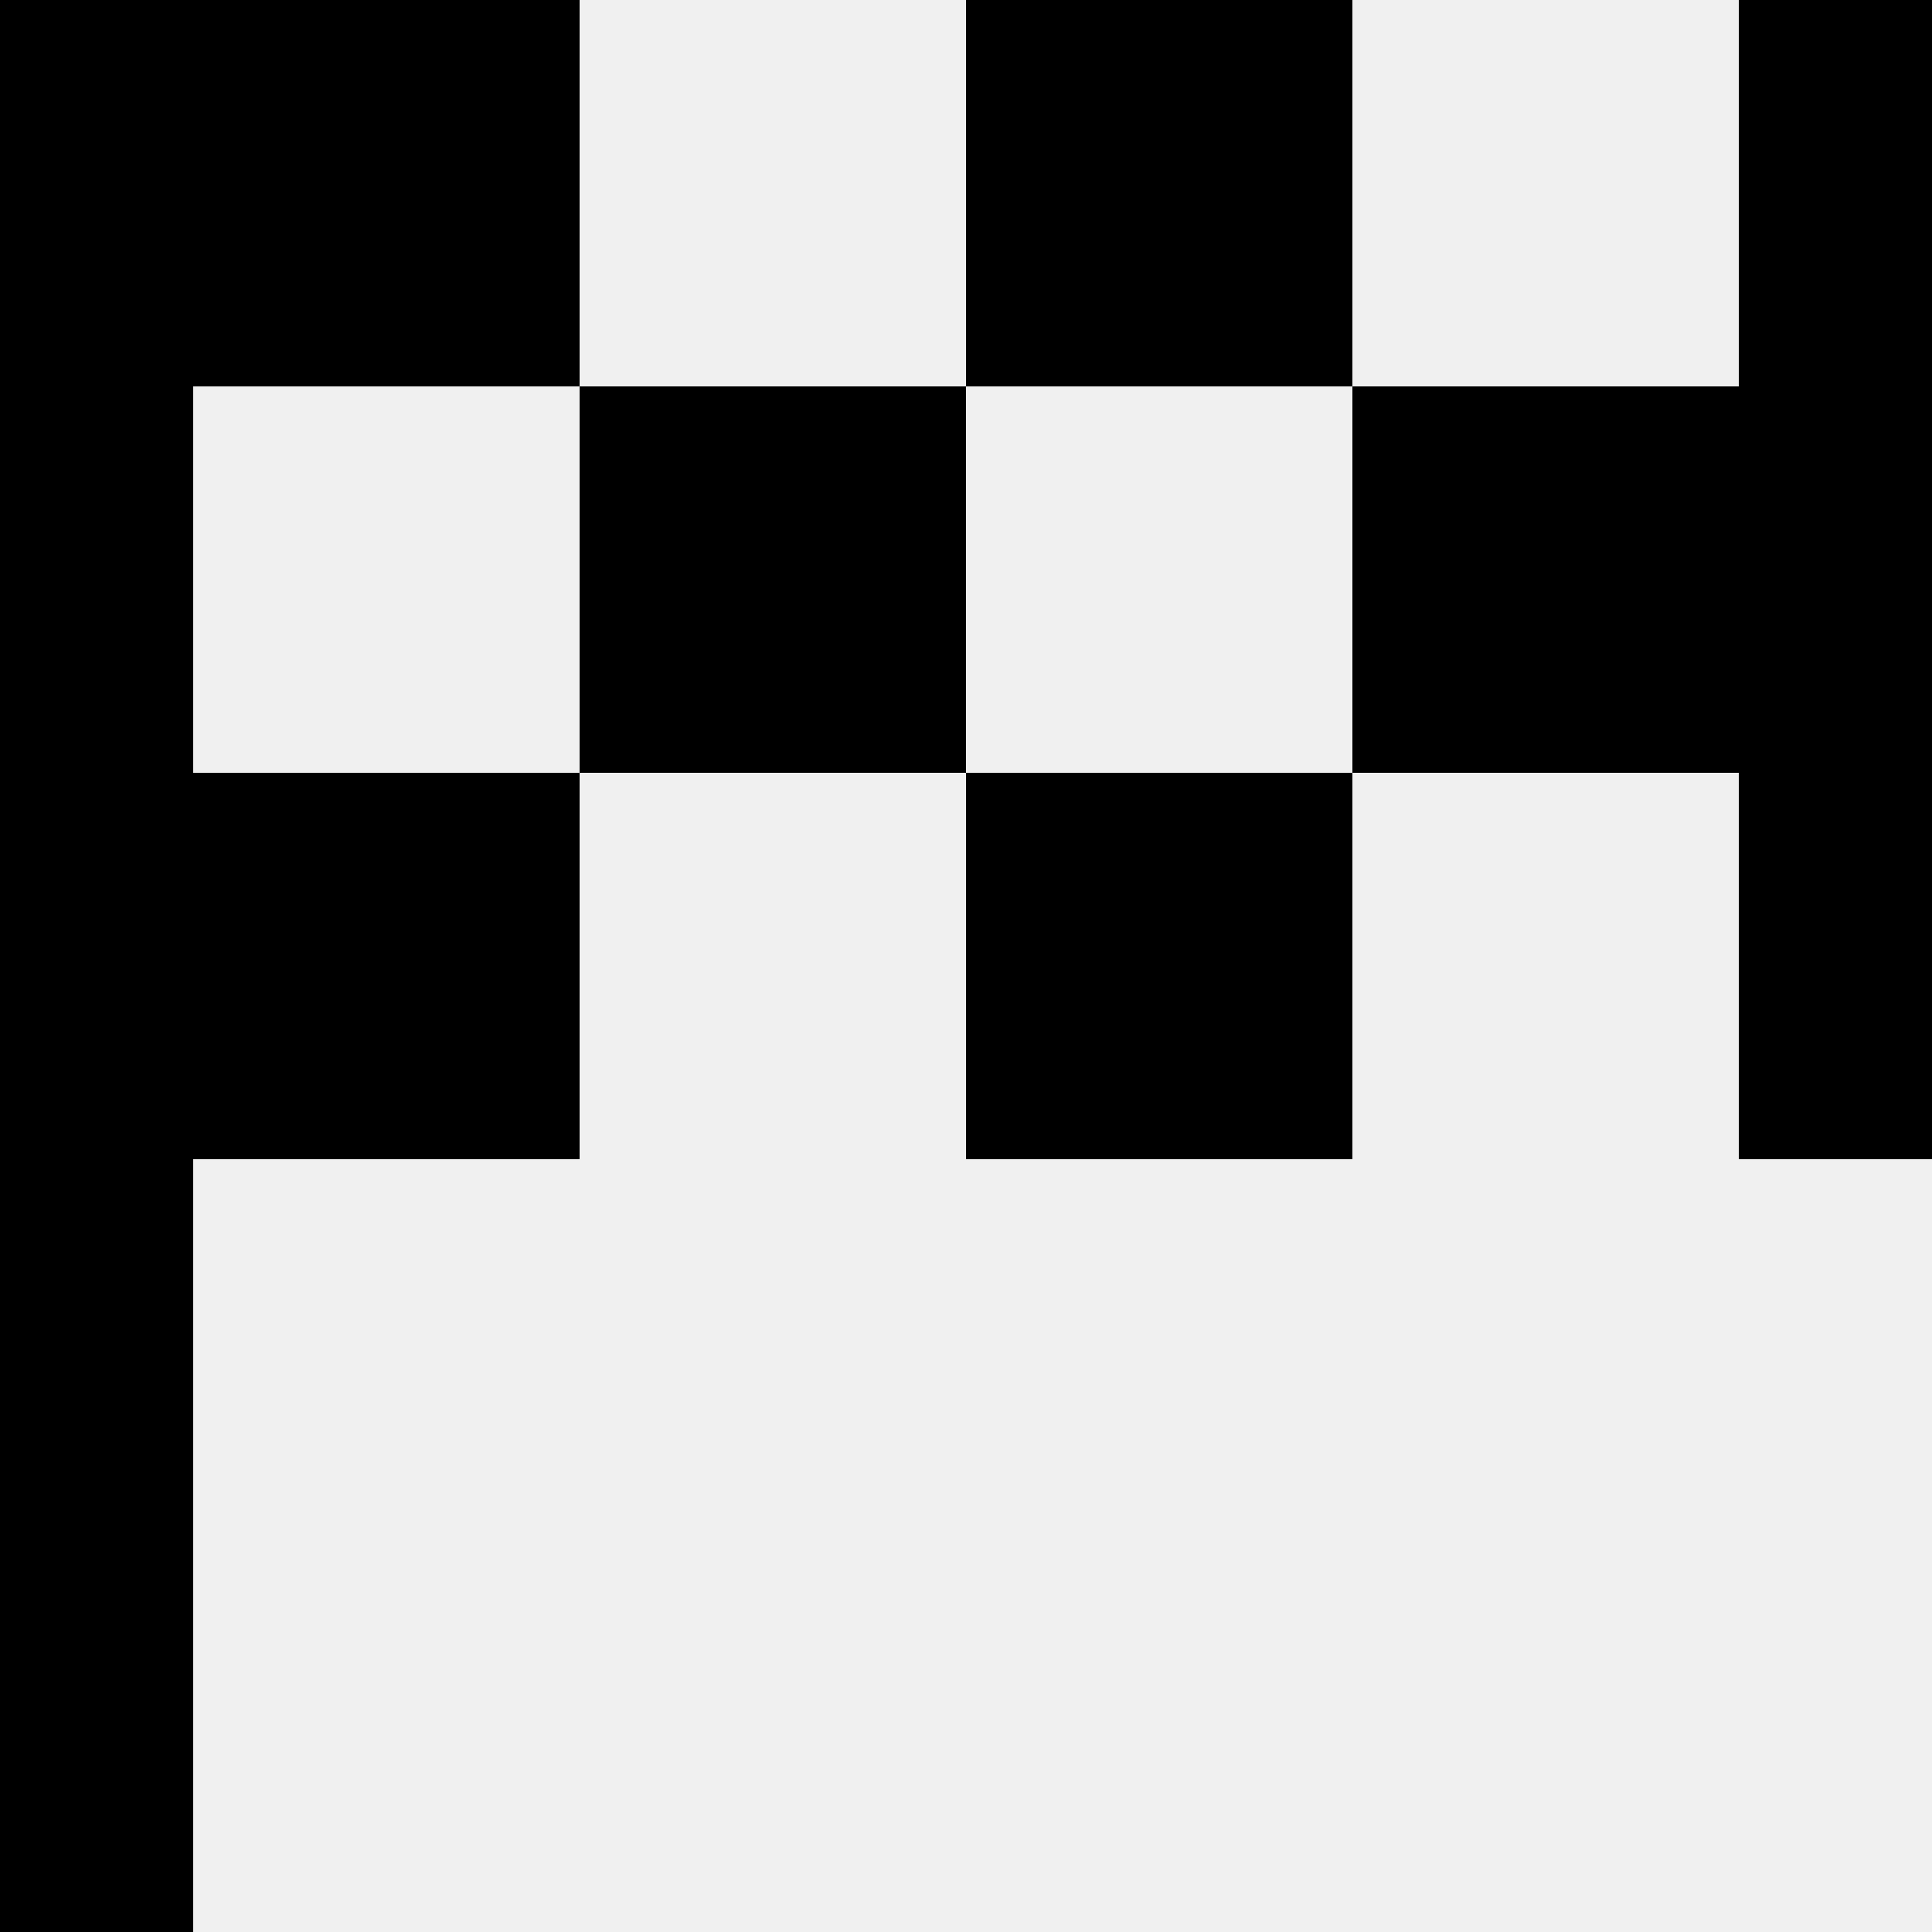
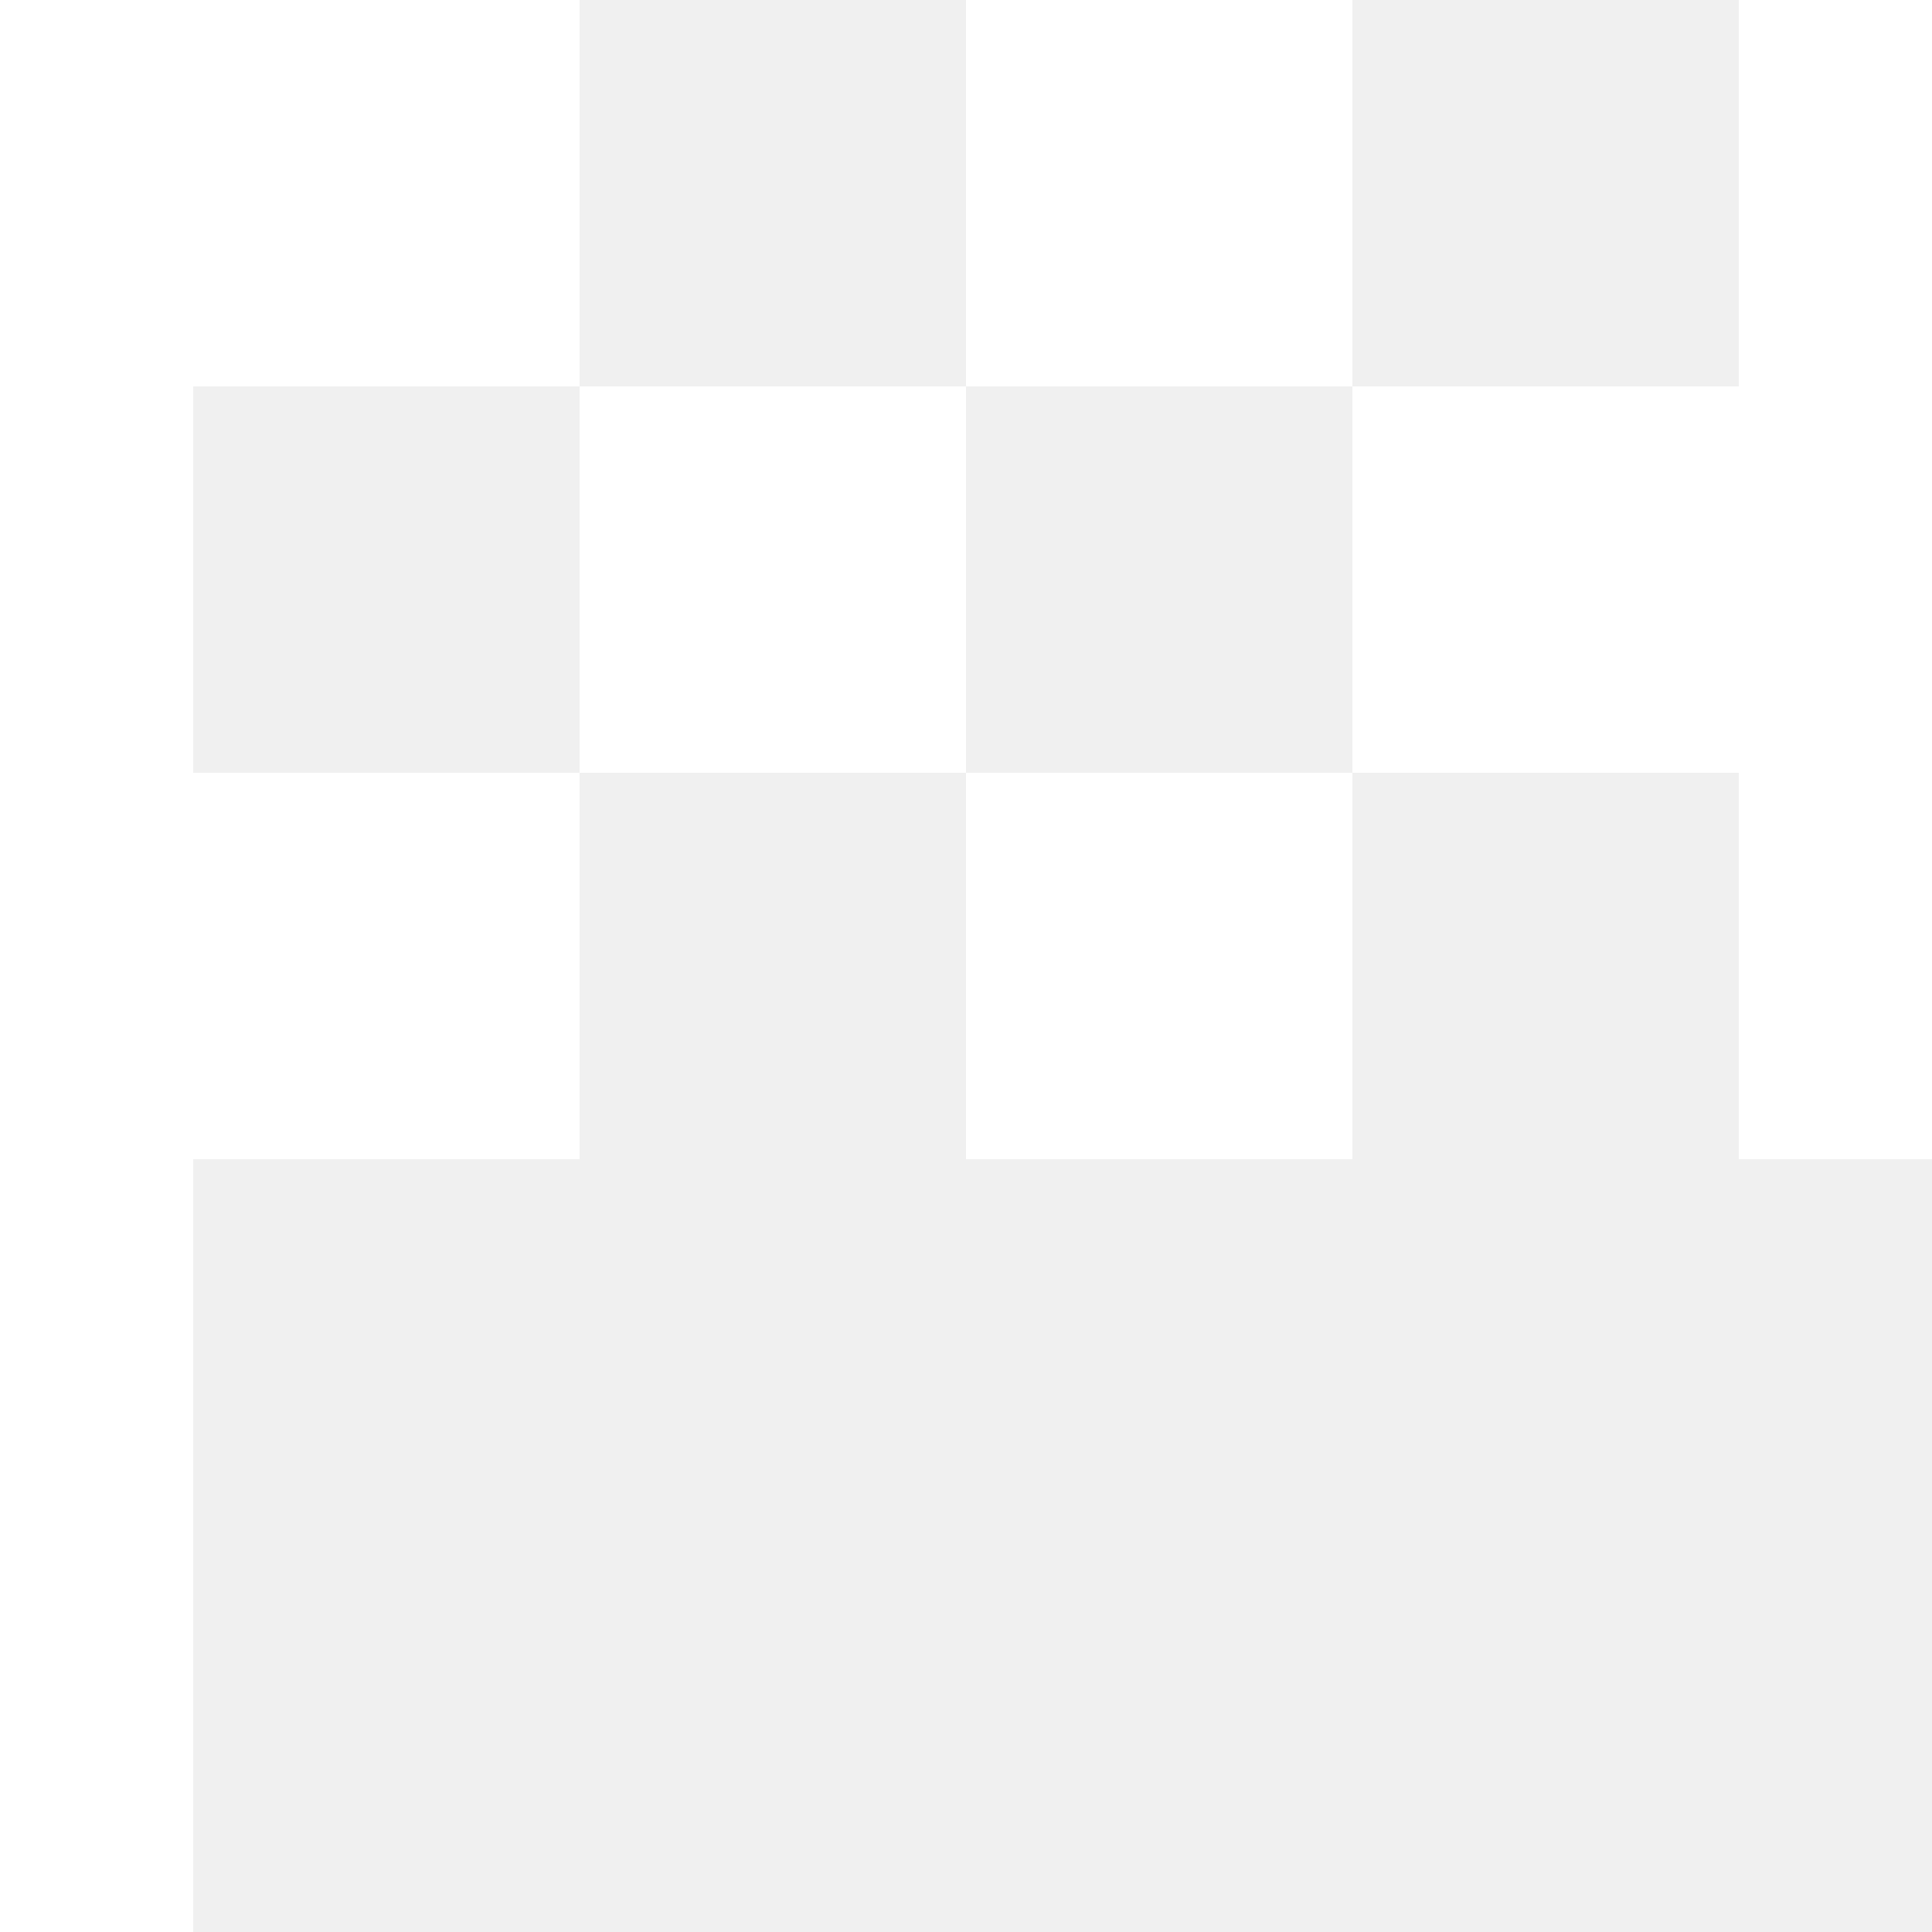
- <svg xmlns="http://www.w3.org/2000/svg" width="800px" height="800px" viewBox="0 0 20 20" version="1.1">
-   <defs>
- 
- </defs>
-   <g id="Page-1" stroke="none" stroke-width="1" fill="none" fill-rule="evenodd">
-     <g id="Dribbble-Light-Preview" transform="translate(-260, -7759)" fill="#000000">
-       <g id="icons" transform="translate(56, 160)">
-         <path d="M214,7611 L218,7611 L218,7607 L214,7607 L214,7611 Z M210,7607 L214,7607 L214,7603 L210,7603 L210,7607 Z M214,7603 L218,7603 L218,7599 L214,7599 L214,7603 Z M222,7599 L222,7603 L218,7603 L218,7607 L222,7607 L222,7611 L224,7611 L224,7599 L222,7599 Z M206,7607 L210,7607 L210,7611 L206,7611 L206,7619 L204,7619 L204,7599 L210,7599 L210,7603 L206,7603 L206,7607 Z" id="finish_line-[#103]">
- 
- </path>
+ <svg xmlns="http://www.w3.org/2000/svg" width="800px" height="800px" viewBox="0 0 20 20" version="1.1" fill="#000000">
+   <g id="SVGRepo_bgCarrier" stroke-width="0" />
+   <g id="SVGRepo_tracerCarrier" stroke-linecap="round" stroke-linejoin="round" />
+   <g id="SVGRepo_iconCarrier">
+     <defs> </defs>
+     <g id="Page-1" stroke="none" stroke-width="1" fill="none" fill-rule="evenodd">
+       <g id="Dribbble-Light-Preview" transform="translate(-260, -7759)" fill="#ffffff">
+         <g id="icons" transform="translate(56, 160)">
+           <path d="M214,7611 L218,7611 L218,7607 L214,7607 L214,7611 Z M210,7607 L214,7607 L214,7603 L210,7603 L210,7607 Z M214,7603 L218,7603 L218,7599 L214,7599 L214,7603 Z M222,7599 L222,7603 L218,7603 L218,7607 L222,7607 L222,7611 L224,7611 L224,7599 L222,7599 Z M206,7607 L210,7607 L210,7611 L206,7611 L206,7619 L204,7619 L204,7599 L210,7599 L210,7603 L206,7603 L206,7607 Z" id="finish_line-[#103]"> </path>
+         </g>
      </g>
    </g>
  </g>
</svg>
